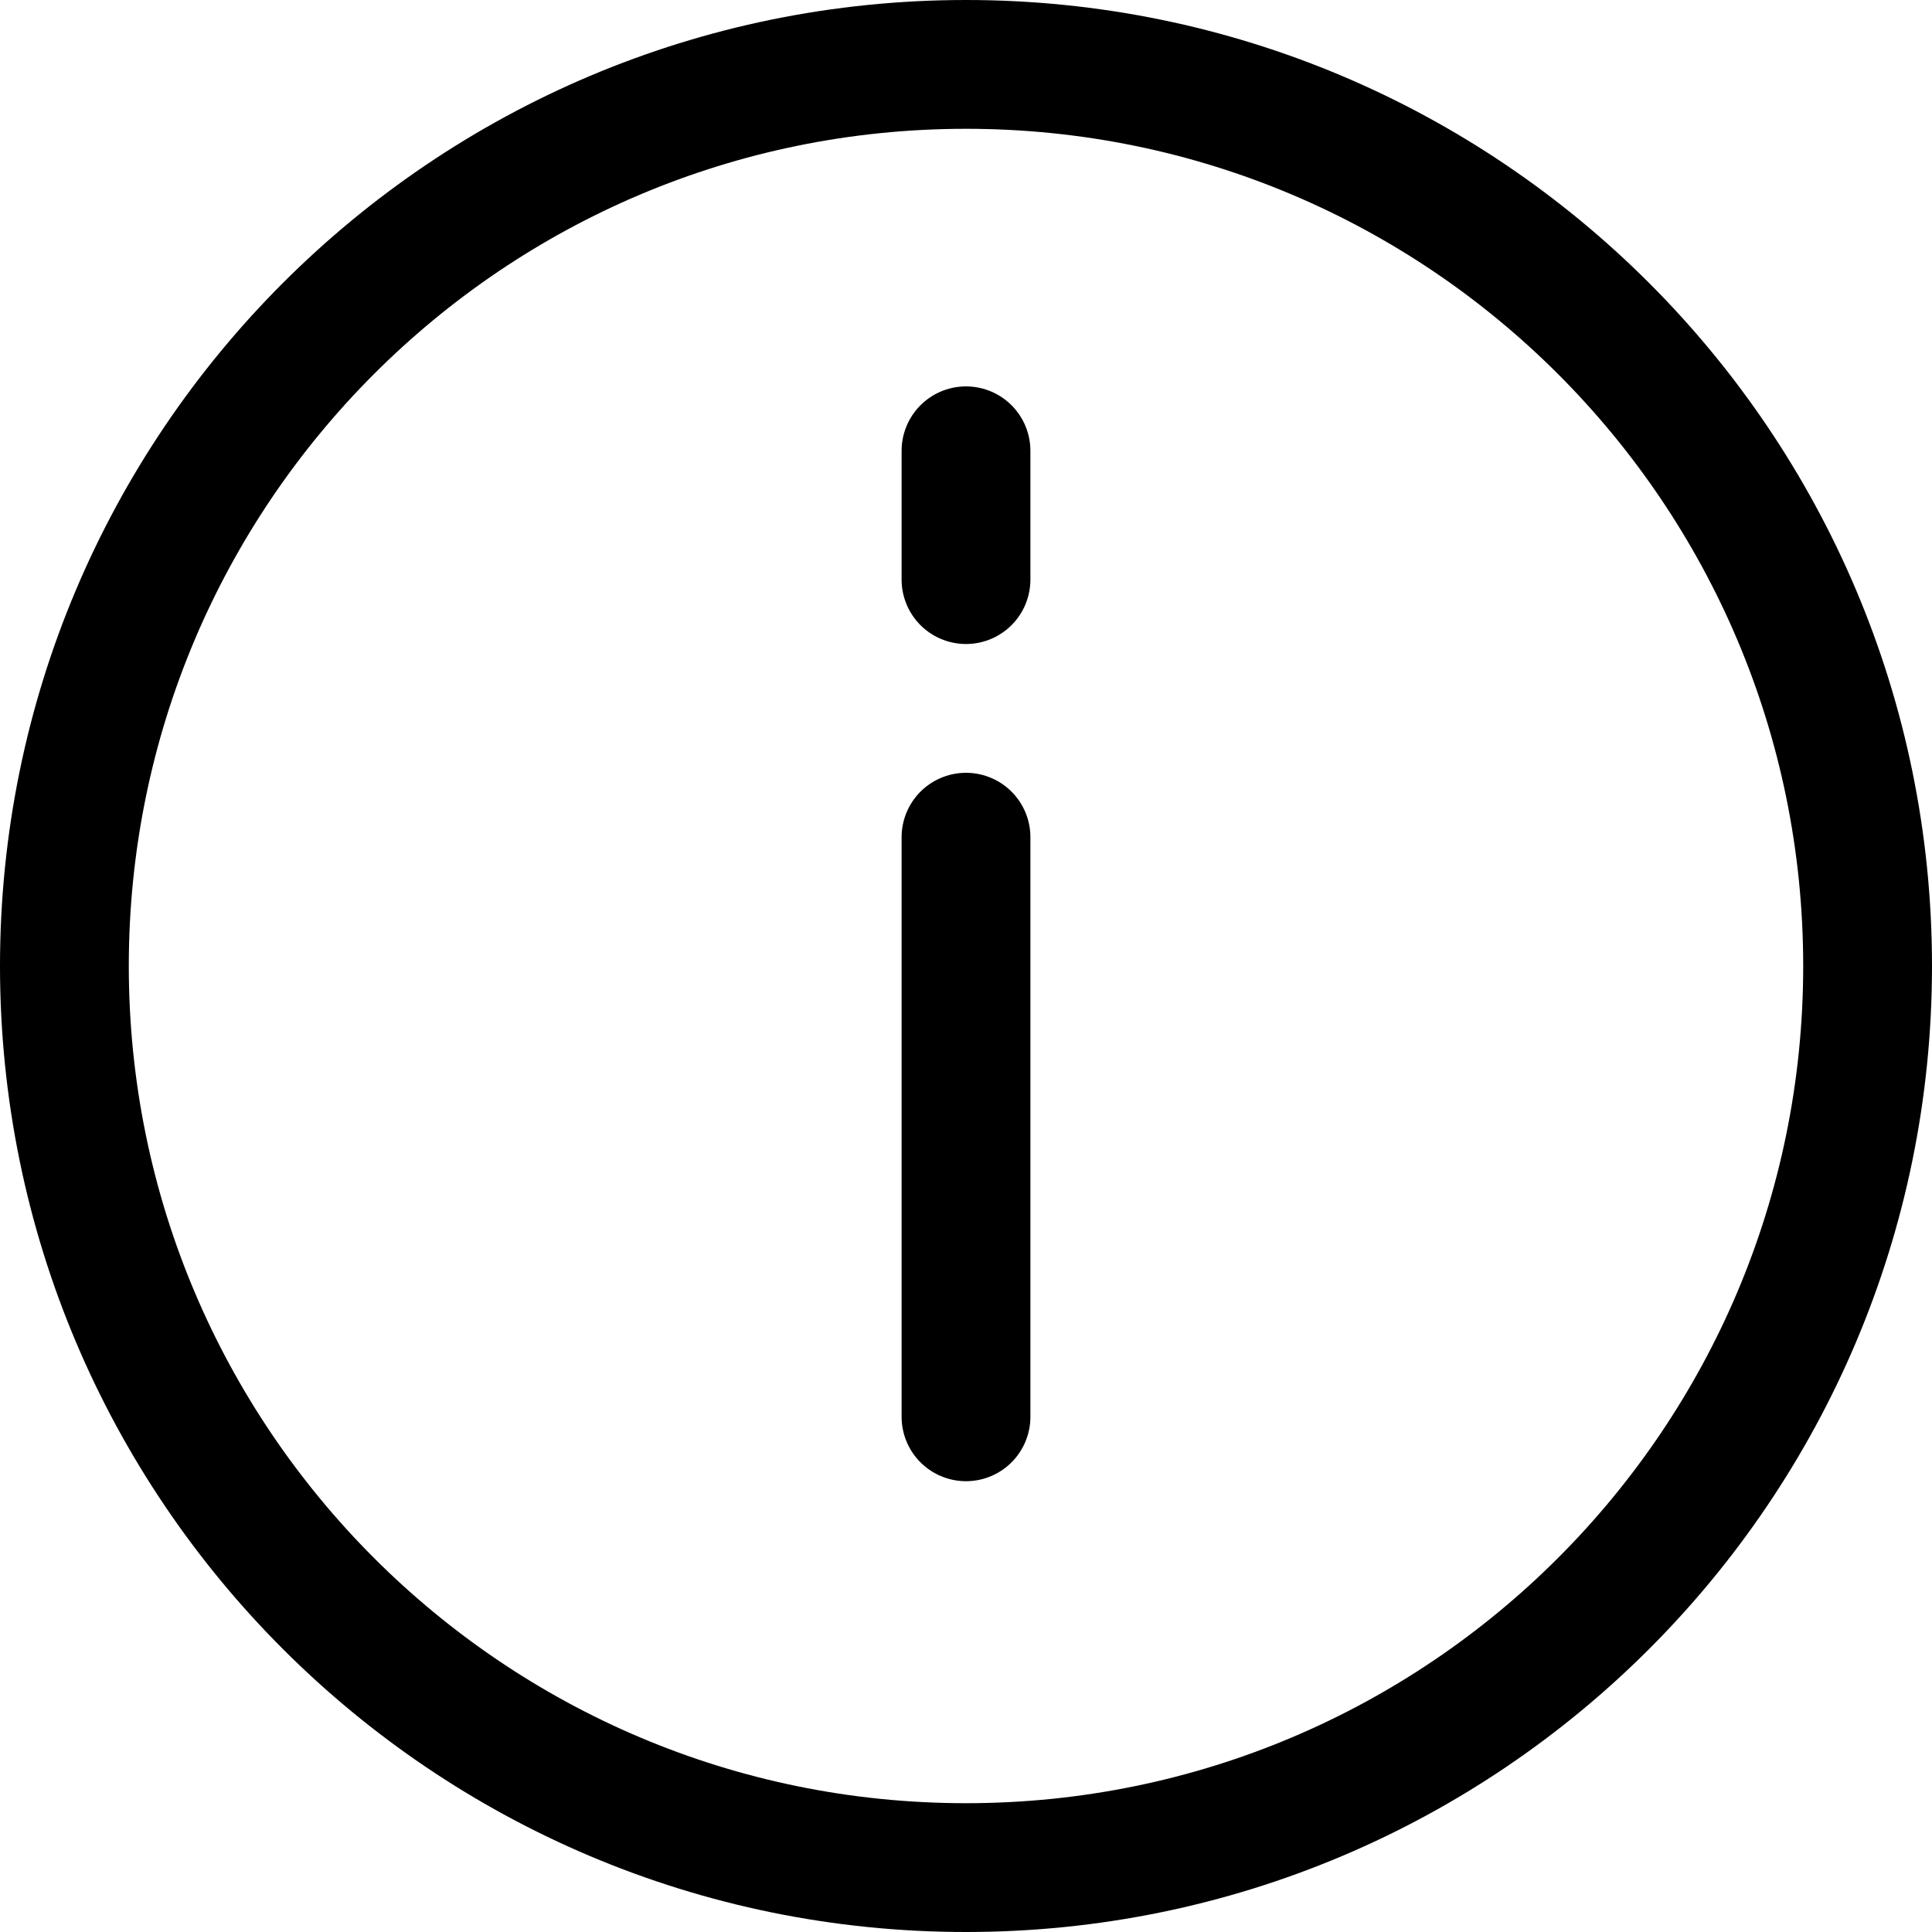
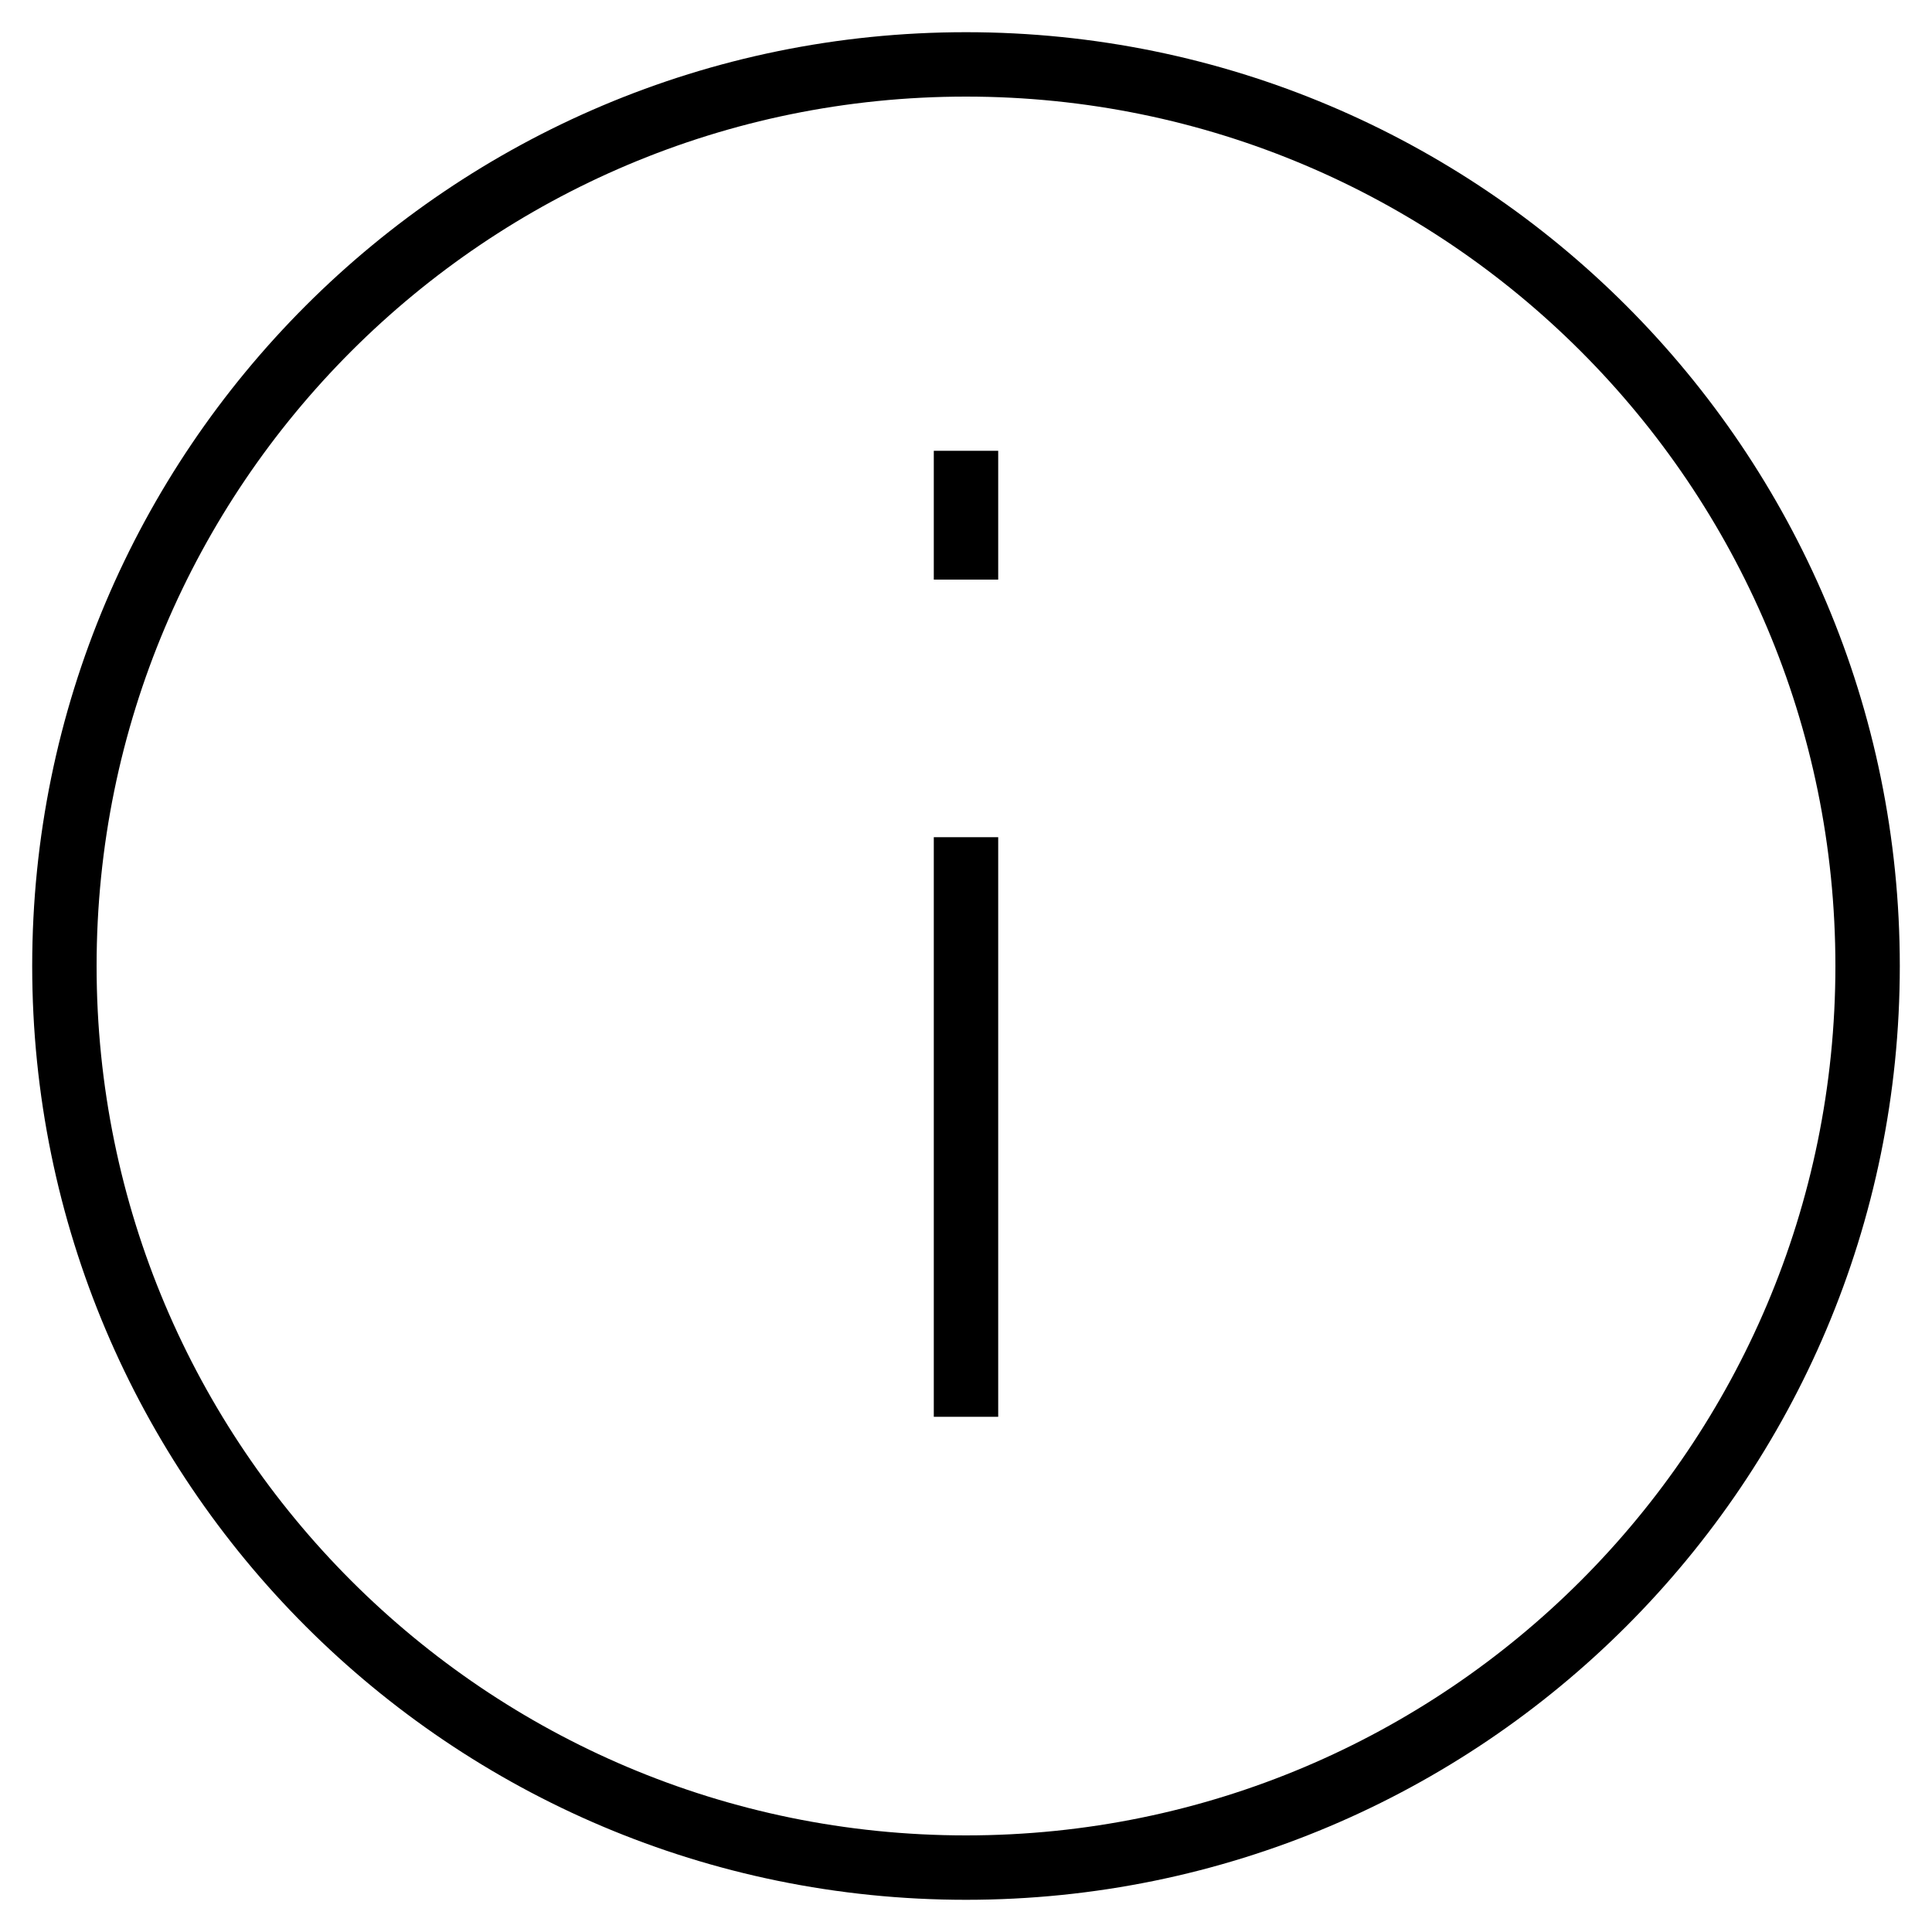
<svg xmlns="http://www.w3.org/2000/svg" viewBox="0 0 30 30">
-   <path d="M16,14v9M16,8v2" transform="translate(-1 -1)" fill="none" stroke="#000" stroke-linecap="round" stroke-linejoin="round" stroke-width="2" />
-   <circle cx="15" cy="15" r="14" fill="none" stroke="#000" stroke-linecap="round" stroke-linejoin="round" stroke-width="2" />
+   <path d="M16,14v9M16,8v2" transform="translate(-1 -1)" fill="none" stroke="#000" strokeLinecap="round" strokeLinejoin="round" strokeWidth="2" />
+   <circle cx="15" cy="15" r="14" fill="none" stroke="#000" strokeLinecap="round" strokeLinejoin="round" strokeWidth="2" />
</svg>
